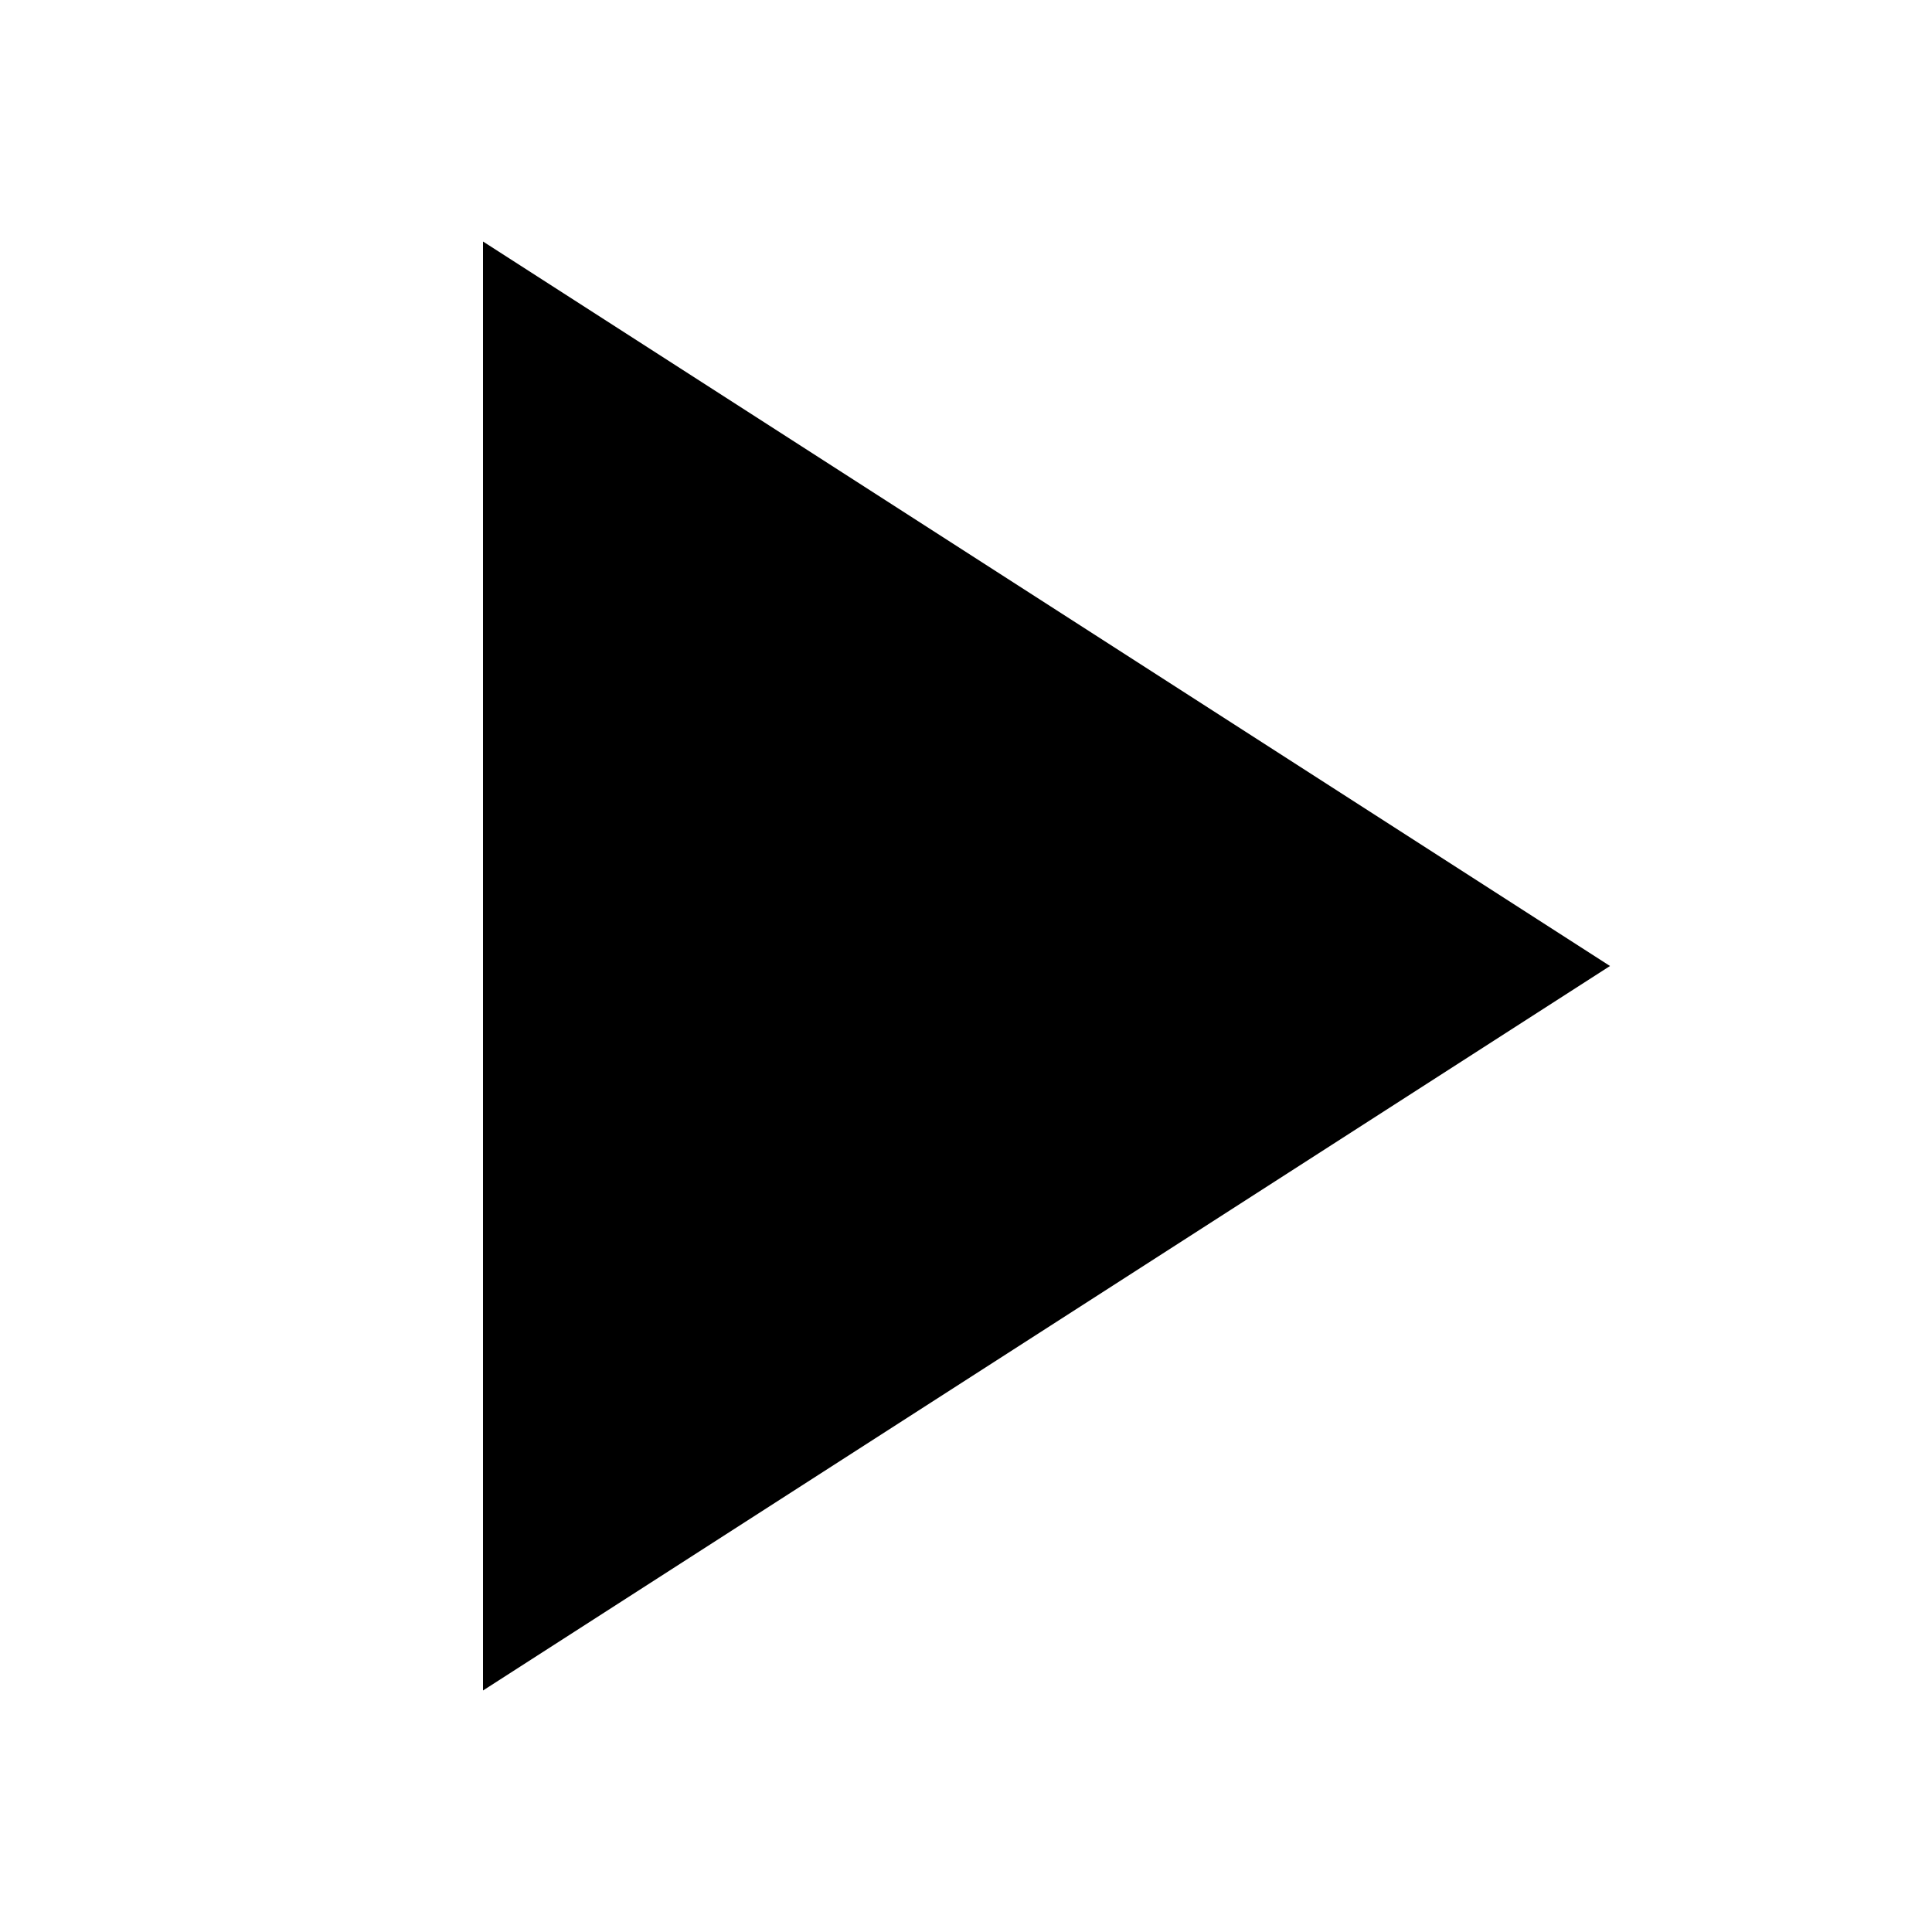
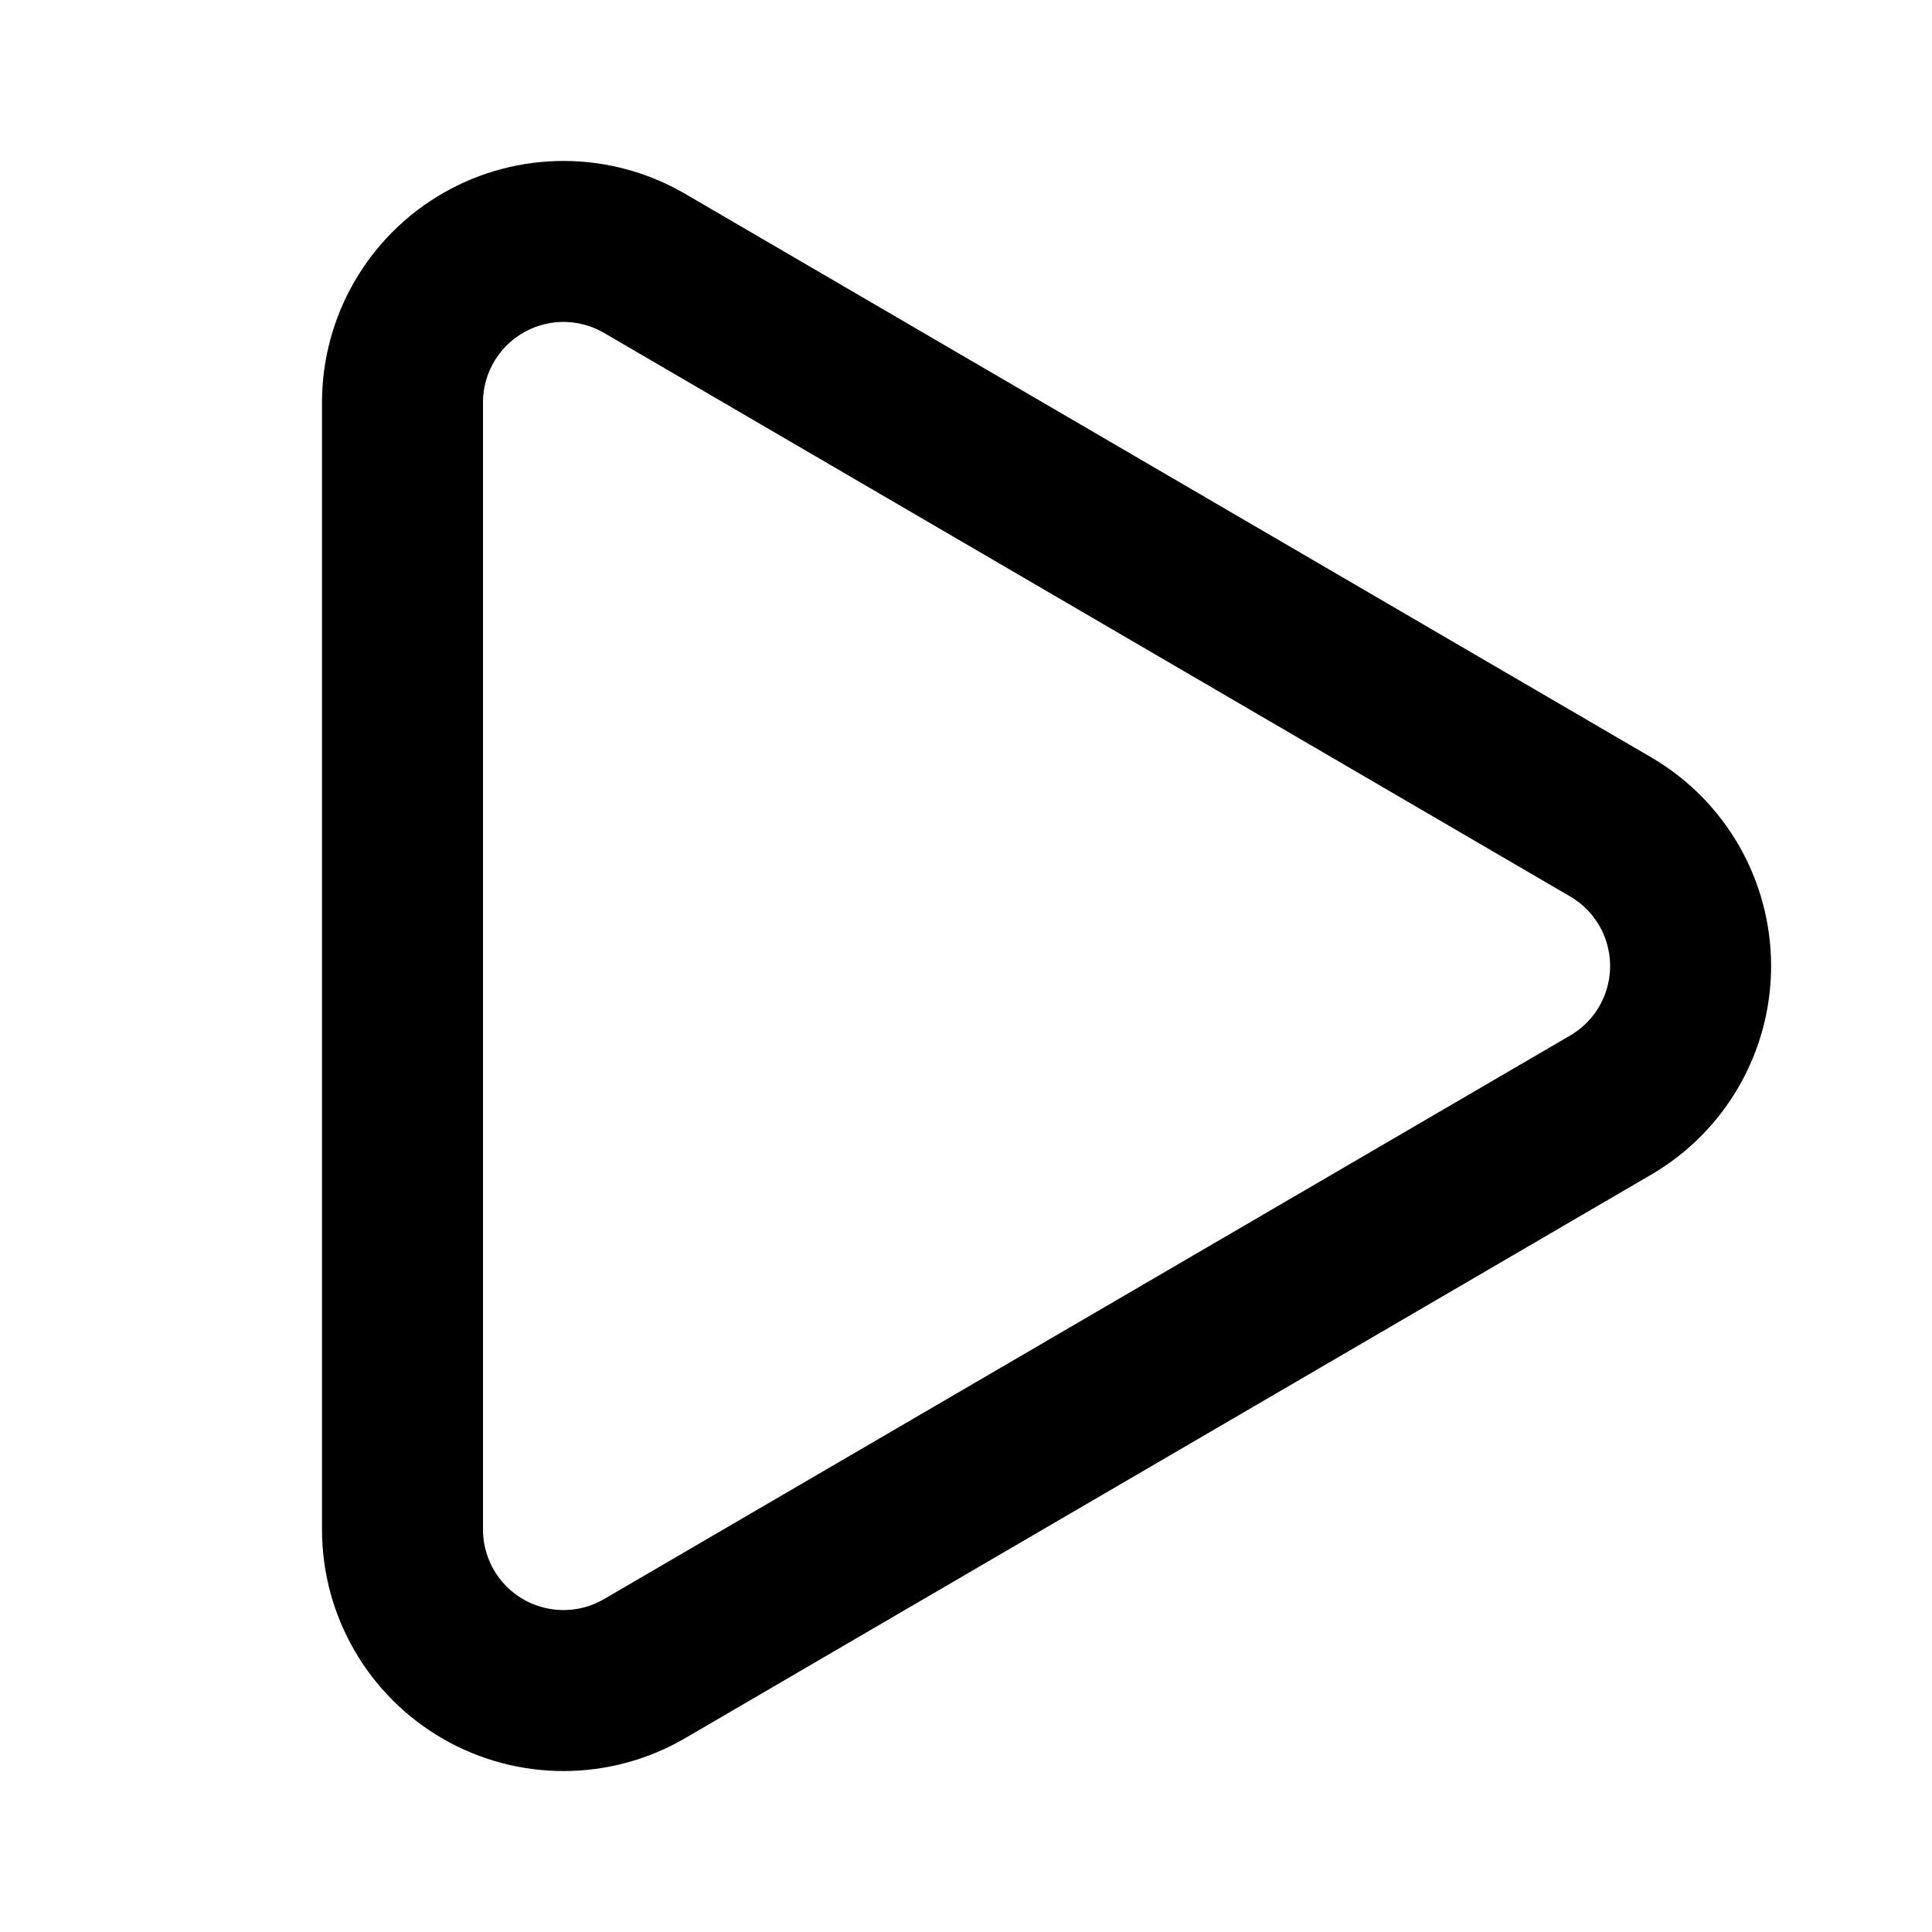
- <svg xmlns="http://www.w3.org/2000/svg" width="24" height="24" viewBox="0 0 24 24" fill="currentColor" stroke="none" stroke-width="2" stroke-linecap="round" stroke-linejoin="round">
-   <polygon points="6 3 20 12 6 21 6 3" />
+ <svg xmlns="http://www.w3.org/2000/svg" width="24" height="24" viewBox="0 0 24 24" fill="none" stroke="currentColor" stroke-width="2" stroke-linecap="round" stroke-linejoin="round">
+   <path d="M5 5a2 2 0 0 1 3.008-1.728l11.997 6.998a2 2 0 0 1 .003 3.458l-12 7A2 2 0 0 1 5 19z" />
</svg>
